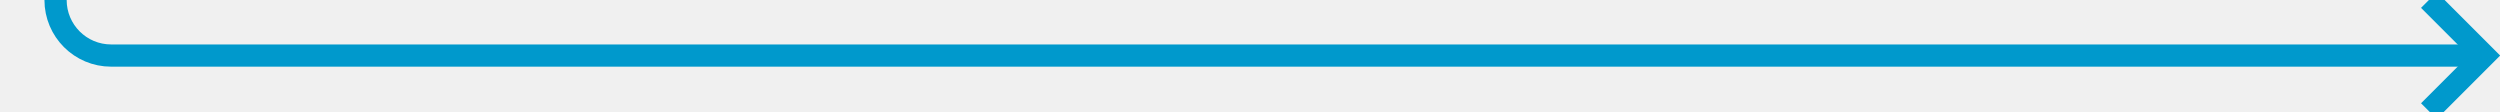
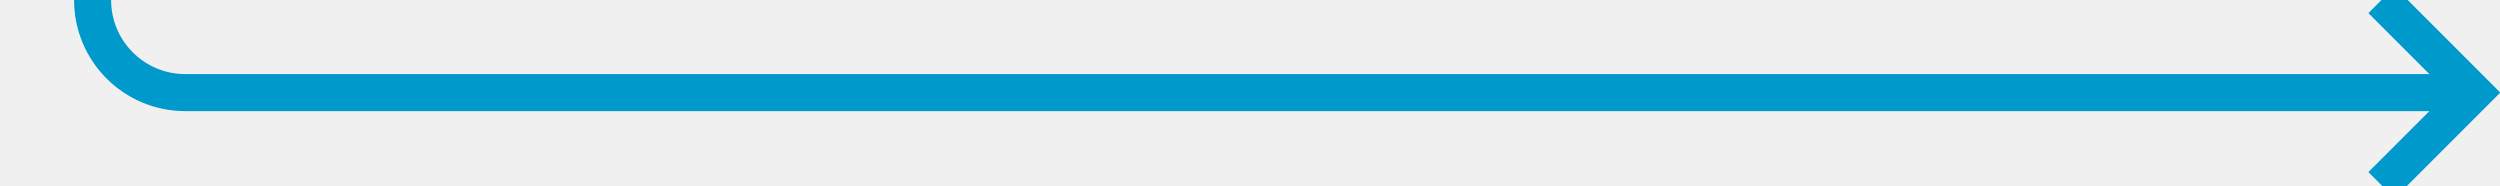
- <svg xmlns="http://www.w3.org/2000/svg" version="1.1" width="225px" height="10px" preserveAspectRatio="xMinYMid meet" viewBox="1407 2296  225 8">
+ <svg xmlns="http://www.w3.org/2000/svg" version="1.1" width="135px" height="10px" preserveAspectRatio="xMinYMid meet" viewBox="1539 1428  135 8">
  <defs>
-     <mask fill="white" id="clip202">
-       <path d="M 1356 1518  L 1468 1518  L 1468 1564  L 1356 1564  Z M 1356 598  L 1642 598  L 1642 2310  L 1356 2310  Z " fill-rule="evenodd" />
+     <mask fill="white" id="clip80">
+       <path d="M 1507.5 726  L 1580.5 726  L 1580.5 754  L 1507.5 754  Z M 1189 289  L 1684 289  L 1684 1442  L 1189 1442  Z " fill-rule="evenodd" />
    </mask>
  </defs>
-   <path d="M 1376 603  A 2 2 0 0 1 1378 601 L 1407 601  A 5 5 0 0 1 1412 606 L 1412 2295  A 5 5 0 0 0 1417 2300 L 1630 2300  " stroke-width="2" stroke="#0099cc" fill="none" mask="url(#clip202)" />
-   <path d="M 1624.893 2295.707  L 1629.186 2300  L 1624.893 2304.293  L 1626.307 2305.707  L 1631.307 2300.707  L 1632.014 2300  L 1631.307 2299.293  L 1626.307 2294.293  L 1624.893 2295.707  Z " fill-rule="nonzero" fill="#0099cc" stroke="none" mask="url(#clip202)" />
+   <path d="M 1192 314  L 1192 297  A 5 5 0 0 1 1197 292 L 1539 292  A 5 5 0 0 1 1544 297 L 1544 1427  A 5 5 0 0 0 1549 1432 L 1672 1432  " stroke-width="2" stroke="#0099cc" fill="none" mask="url(#clip80)" />
+   <path d="M 1666.893 1427.707  L 1671.186 1432  L 1666.893 1436.293  L 1668.307 1437.707  L 1673.307 1432.707  L 1674.014 1432  L 1673.307 1431.293  L 1668.307 1426.293  L 1666.893 1427.707  Z " fill-rule="nonzero" fill="#0099cc" stroke="none" mask="url(#clip80)" />
</svg>
